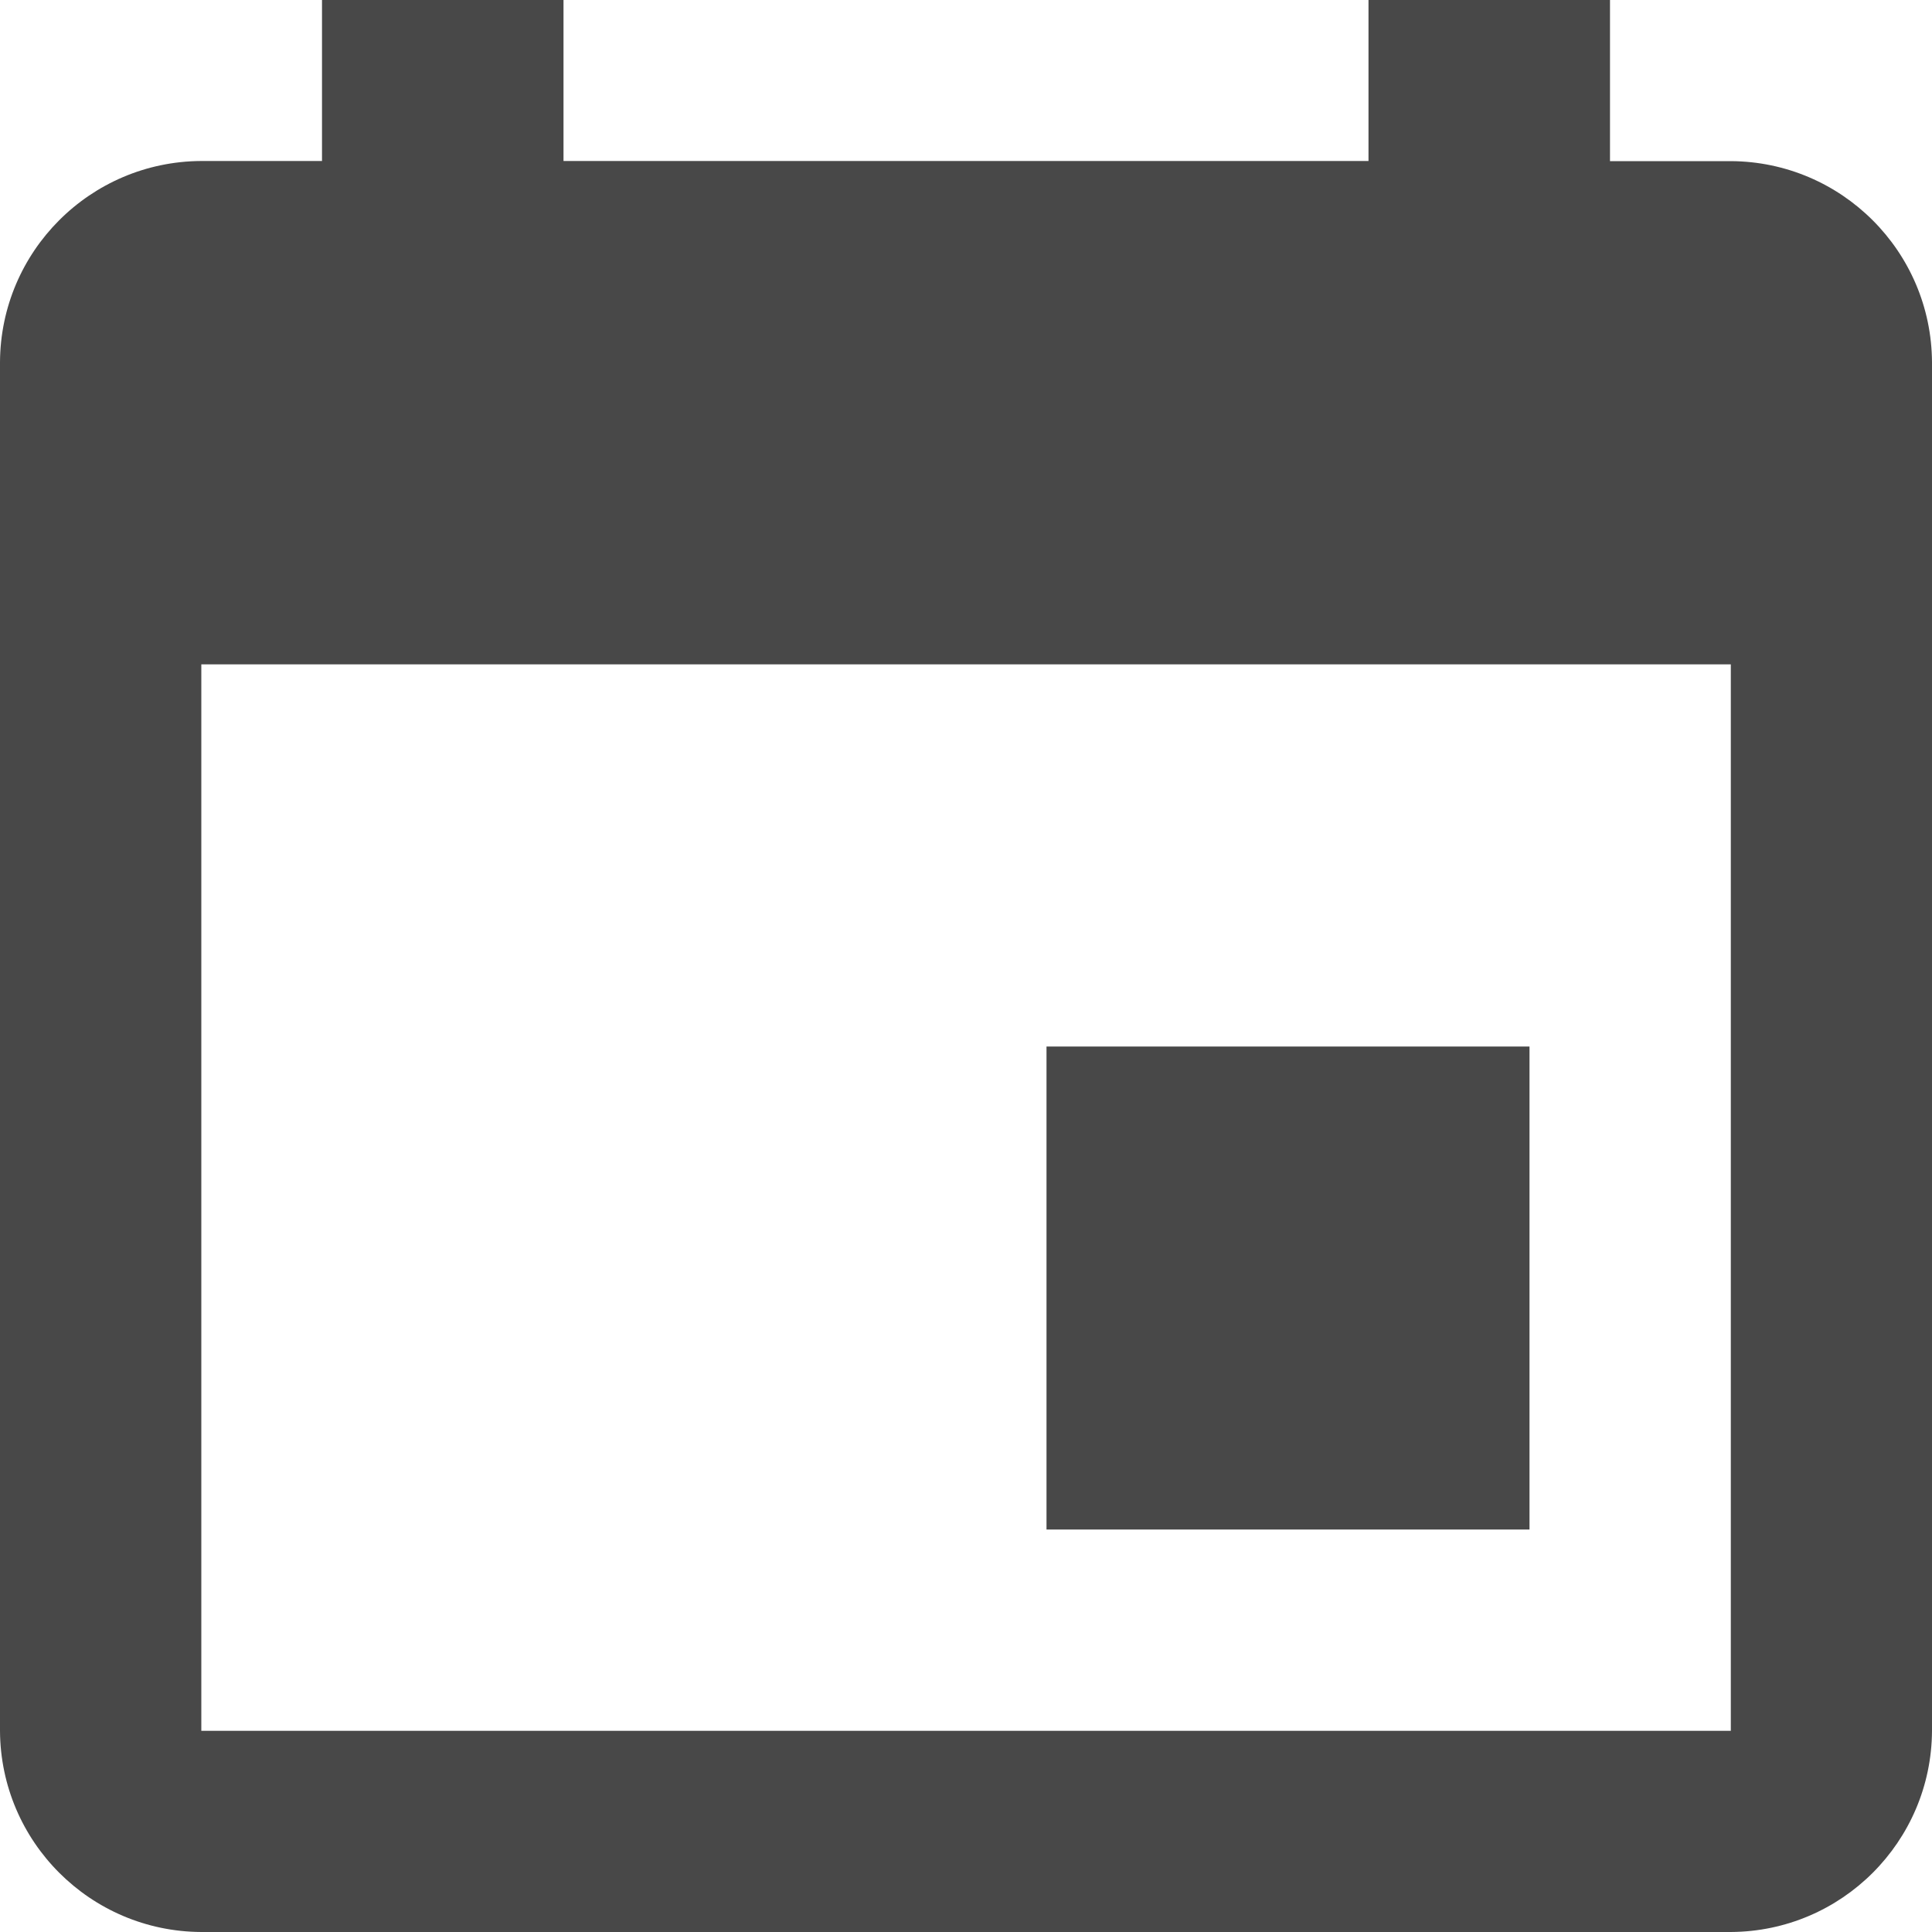
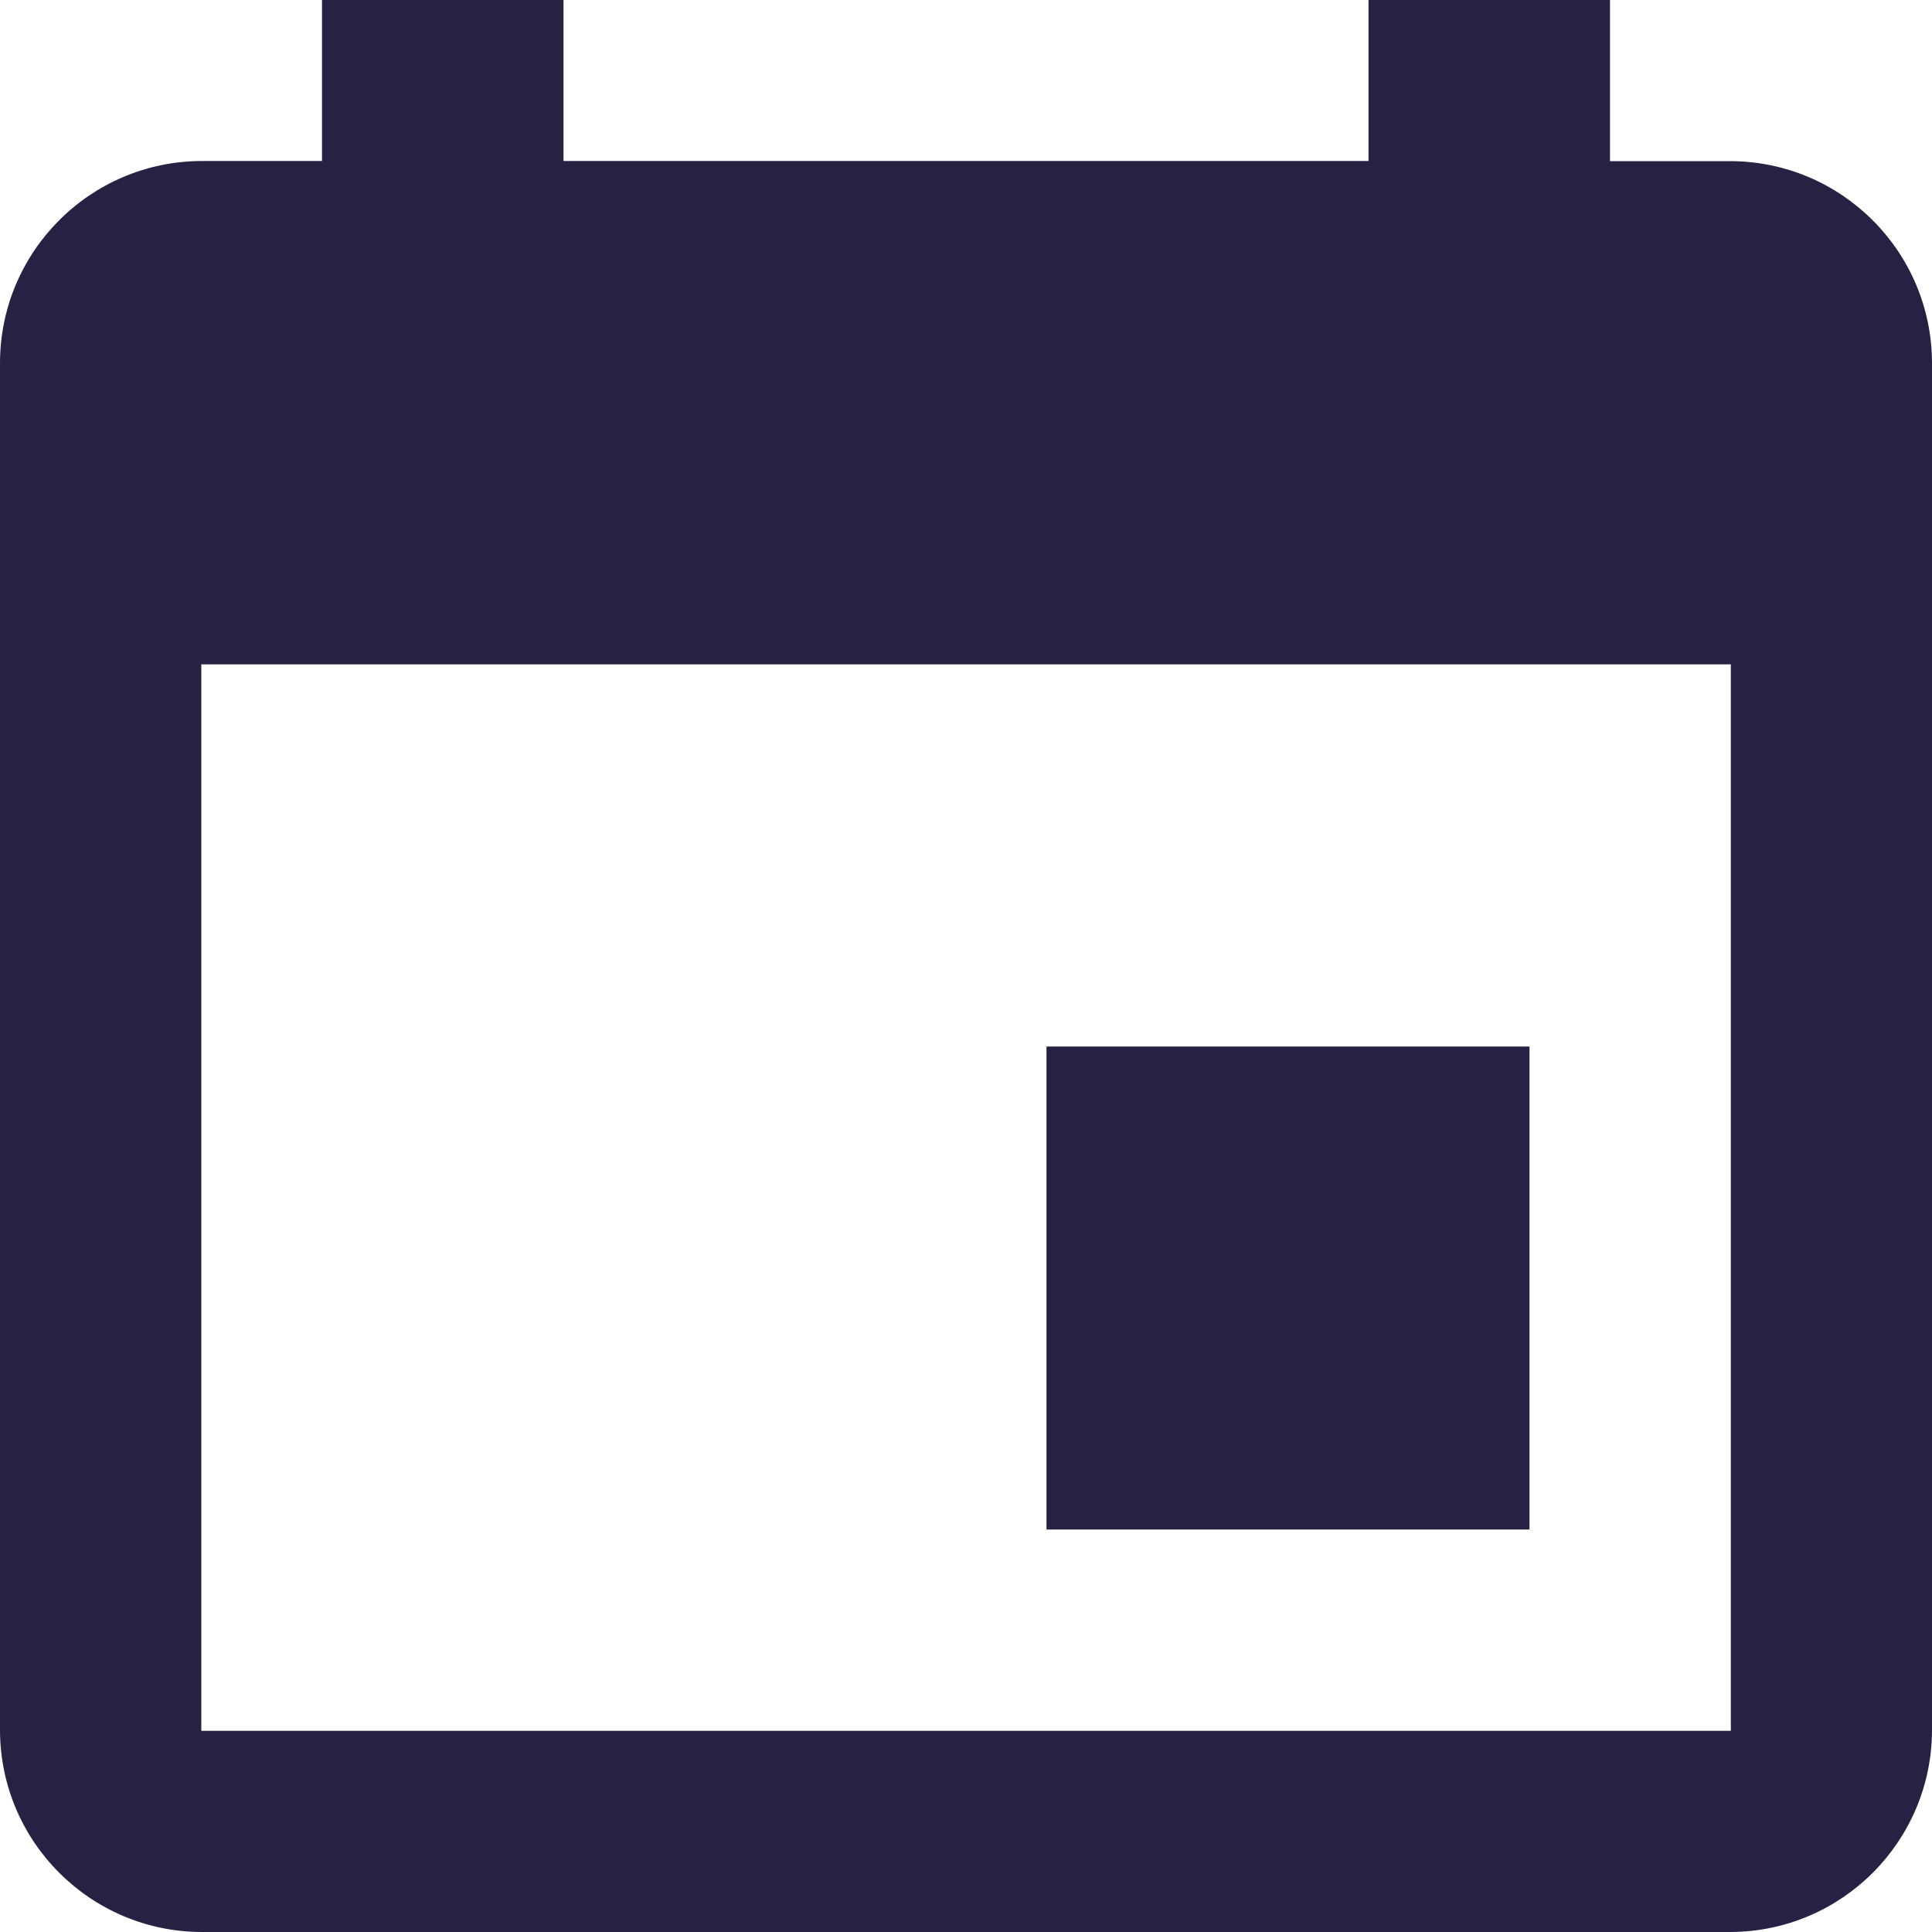
<svg xmlns="http://www.w3.org/2000/svg" width="15" height="15">
-   <path d="M11.875 8.125h-3.75v3.75h3.75v-3.75zM10.625 0v1.25h-6.25V0H2.5v1.25h-.938A1.57 1.57 0 0 0 0 2.813v10.625A1.57 1.57 0 0 0 1.563 15h11.875A1.57 1.57 0 0 0 15 13.438V2.813a1.57 1.57 0 0 0-1.562-1.562H12.5V0h-1.875zm2.813 13.438H1.563v-8.28h11.875v8.28z" fill="#484848" fill-rule="nonzero" />
+   <path d="M11.875 8.125h-3.75v3.75h3.75v-3.75zM10.625 0v1.25h-6.25V0H2.5v1.25h-.938A1.57 1.57 0 0 0 0 2.813v10.625A1.57 1.57 0 0 0 1.563 15h11.875A1.57 1.57 0 0 0 15 13.438V2.813a1.57 1.57 0 0 0-1.562-1.562H12.5V0h-1.875zm2.813 13.438H1.563v-8.28h11.875v8.28z" fill="#272244" fill-rule="nonzero" />
</svg>
